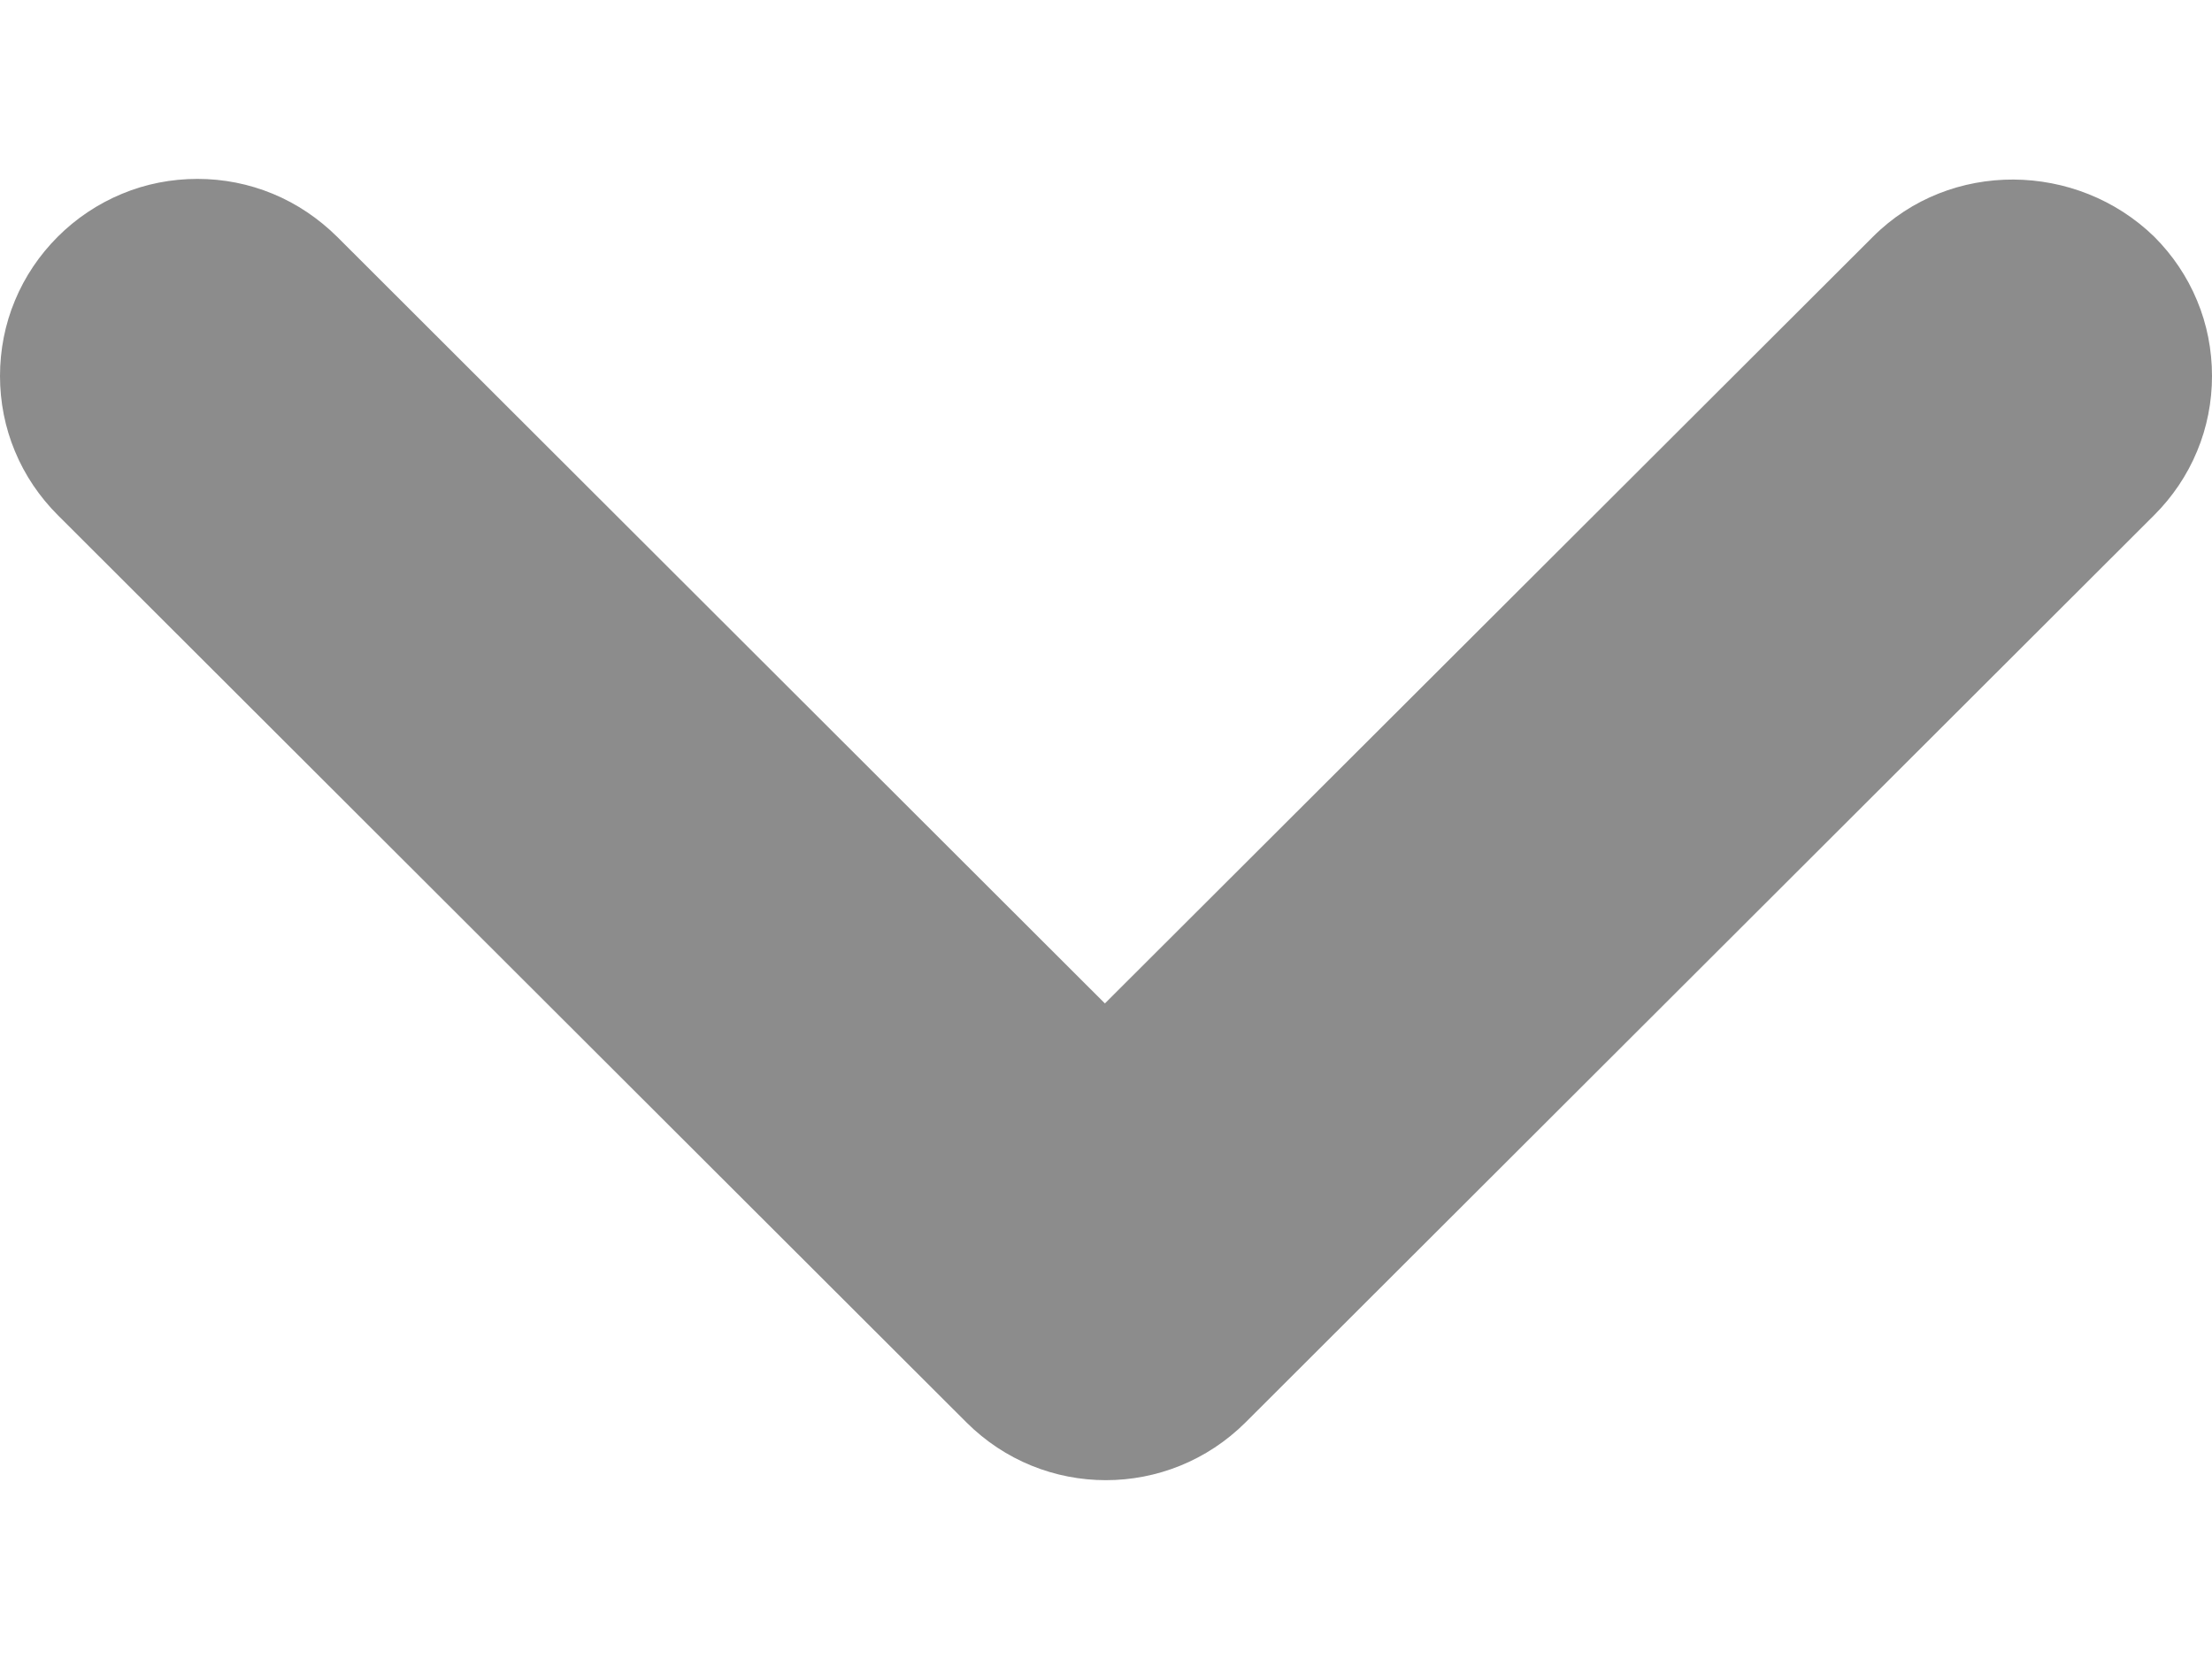
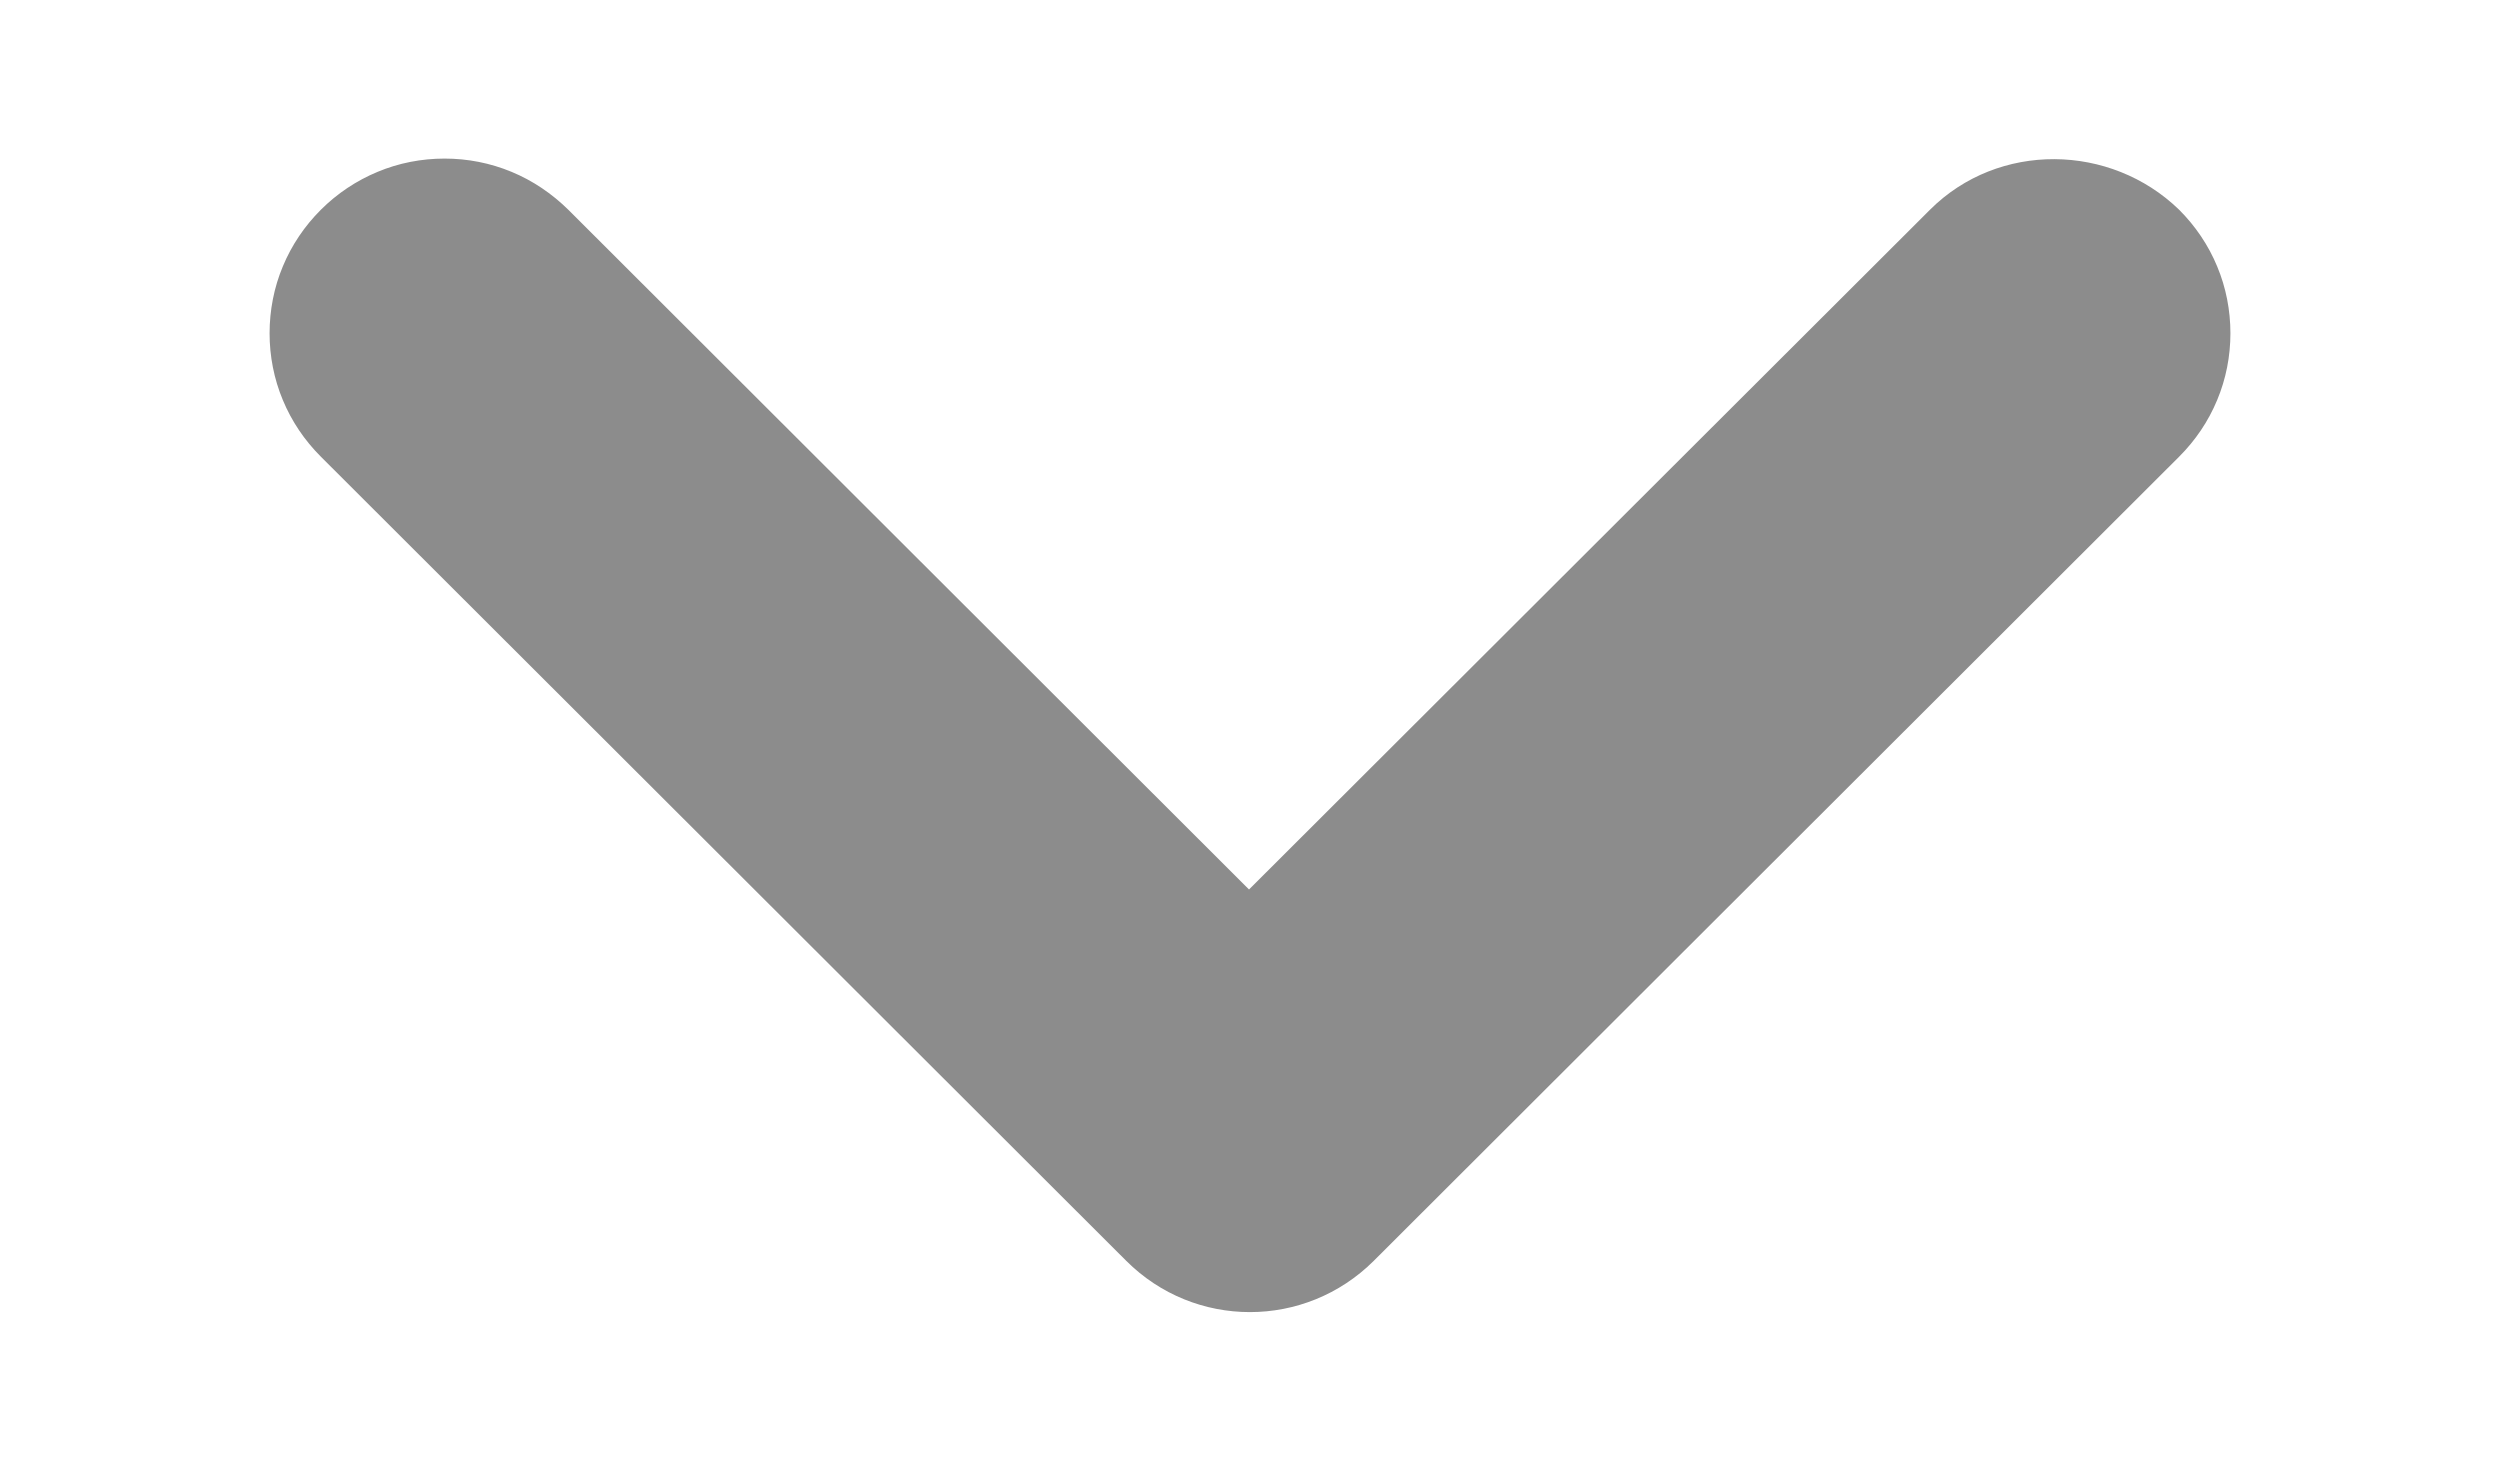
- <svg xmlns="http://www.w3.org/2000/svg" width="8" height="6" viewBox="0 0 8 6" fill="none">
+ <svg xmlns="http://www.w3.org/2000/svg" width="8" height="4.706" viewBox="0 0 8 6" fill="none">
  <path d="M6.774 0.856L3.996 3.629L1.219 0.856C1.152 0.79 1.074 0.737 0.987 0.701C0.9 0.665 0.808 0.647 0.714 0.647C0.62 0.647 0.527 0.665 0.441 0.701C0.354 0.737 0.275 0.79 0.209 0.856C0.143 0.922 0.09 1 0.054 1.087C0.018 1.173 -6.98384e-10 1.266 0 1.36C6.98385e-10 1.453 0.018 1.546 0.054 1.632C0.09 1.719 0.143 1.797 0.209 1.863L3.495 5.144C3.774 5.423 4.225 5.423 4.505 5.144L7.791 1.863C7.857 1.797 7.91 1.719 7.946 1.632C7.982 1.546 8 1.453 8 1.36C8 1.266 7.982 1.173 7.946 1.087C7.91 1 7.857 0.922 7.791 0.856C7.511 0.584 7.053 0.577 6.774 0.856Z" fill="#8C8C8C" />
</svg>
